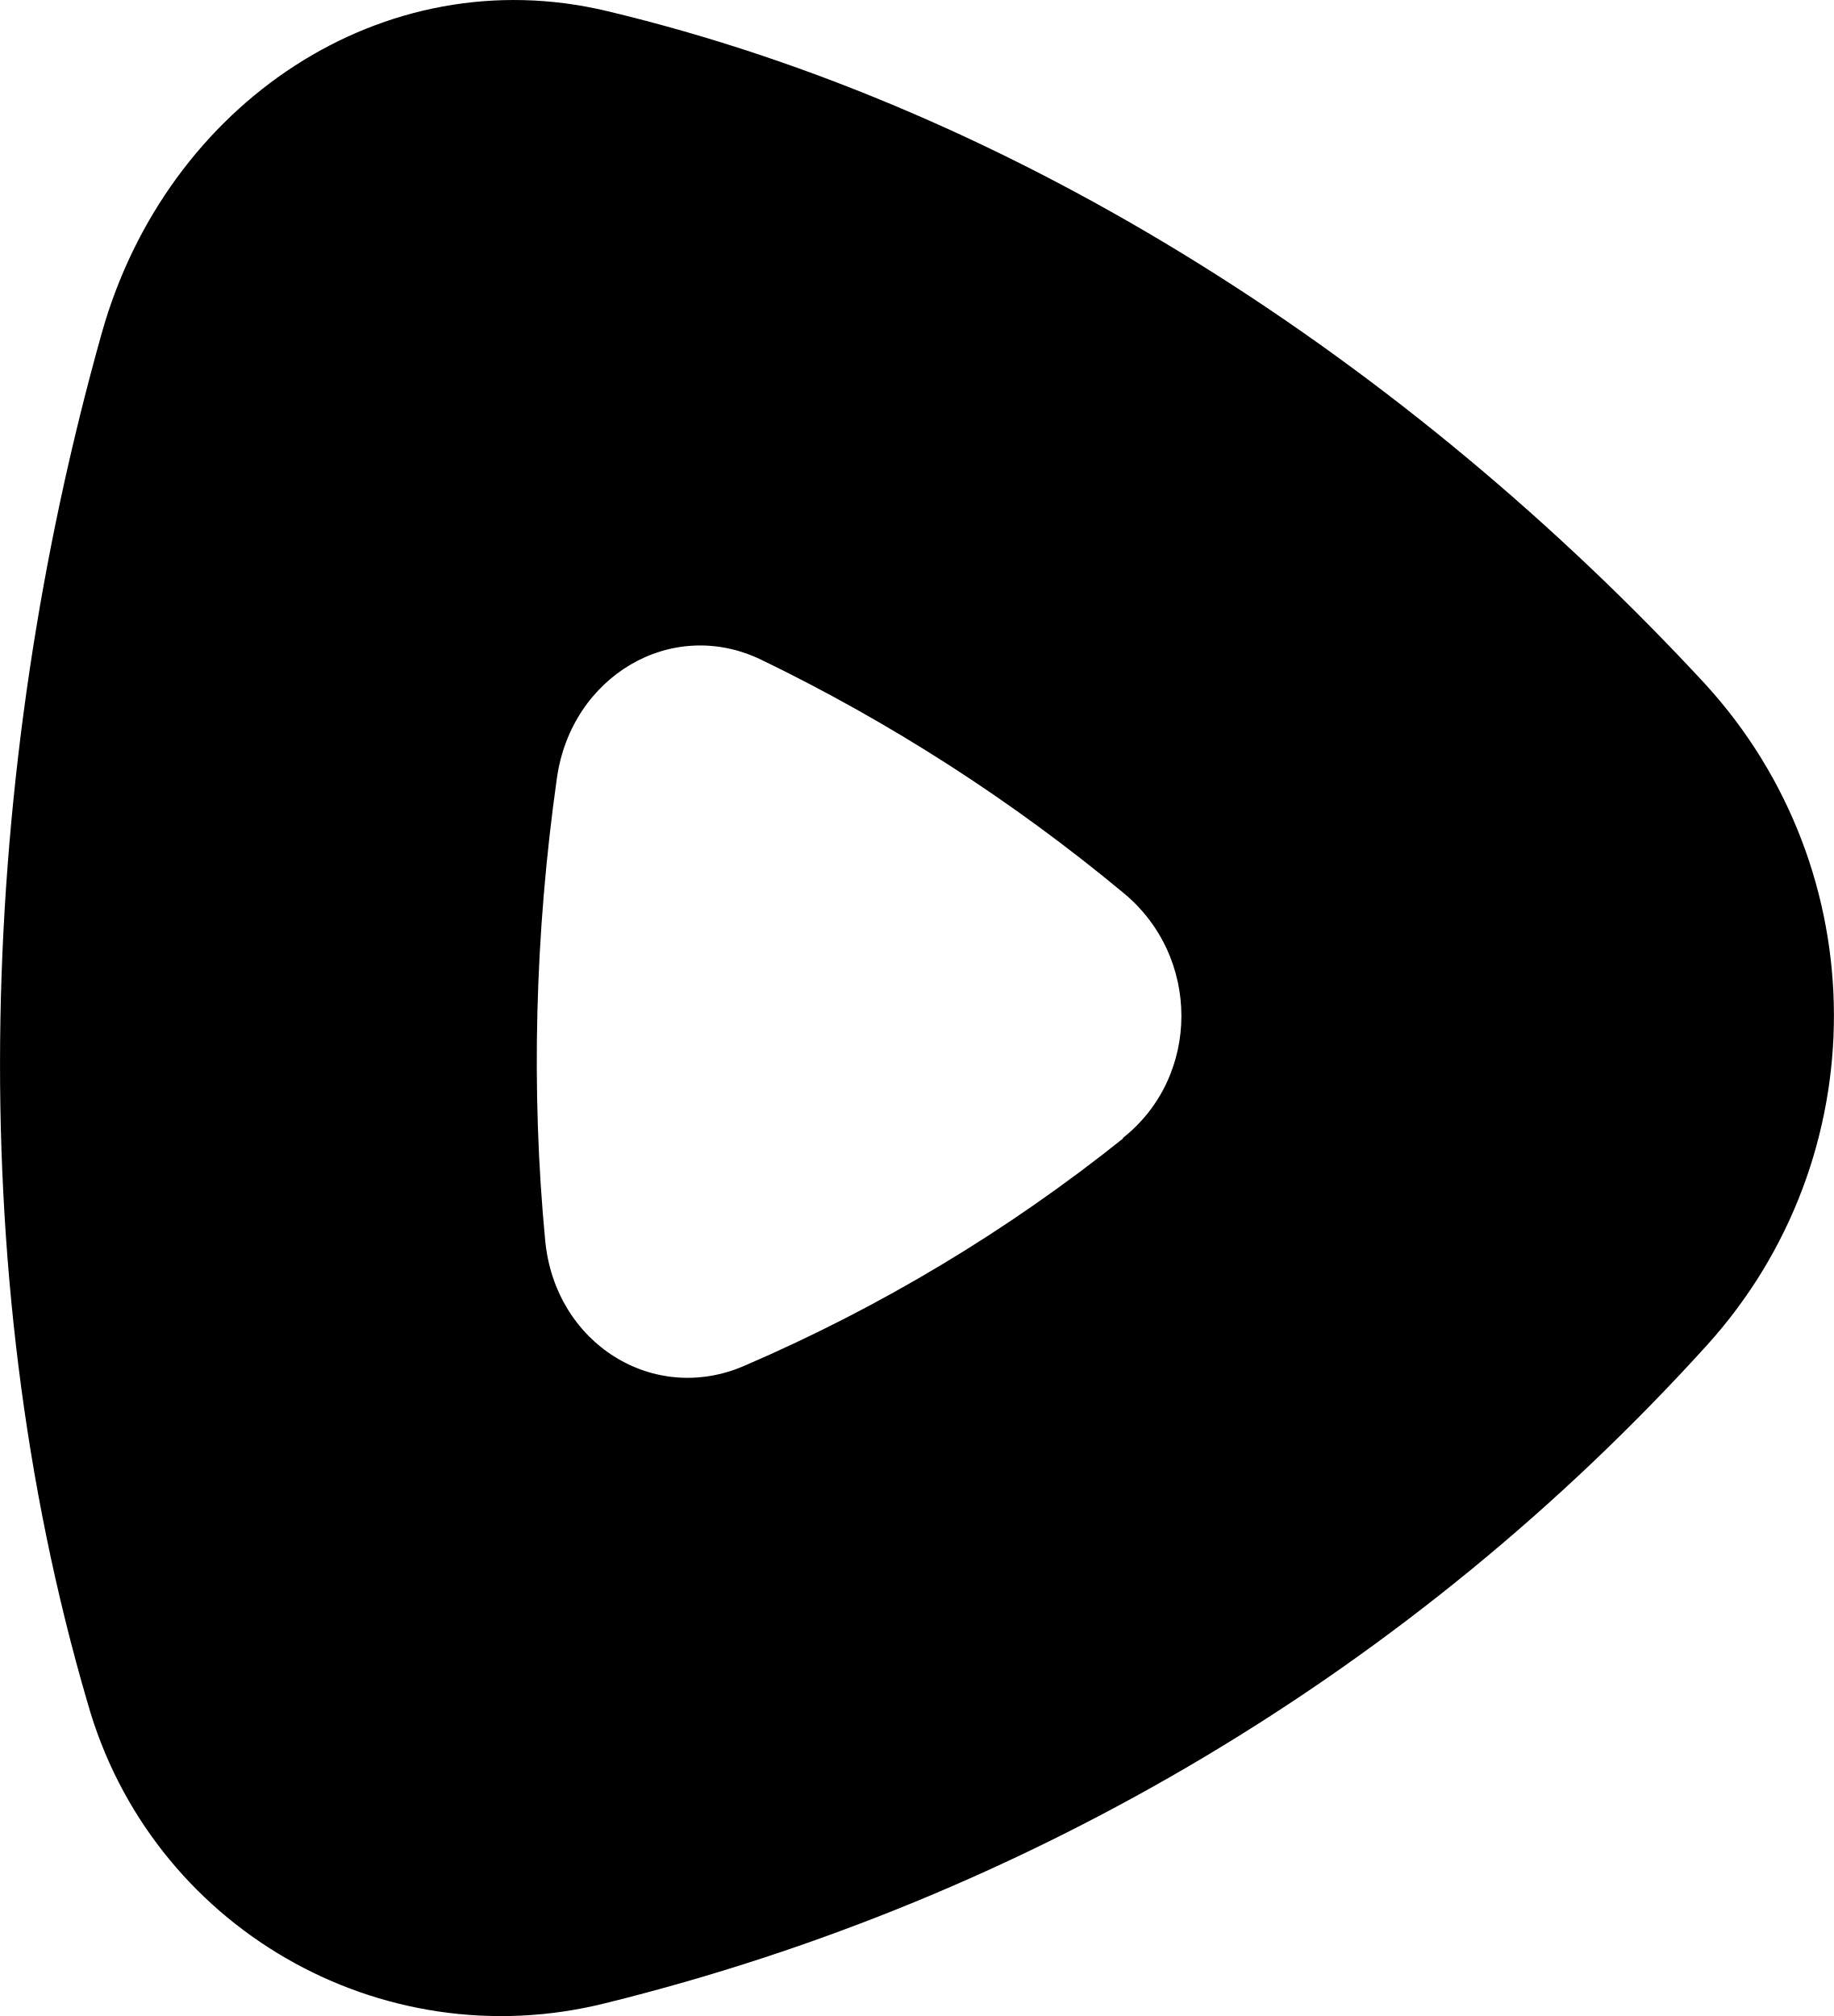
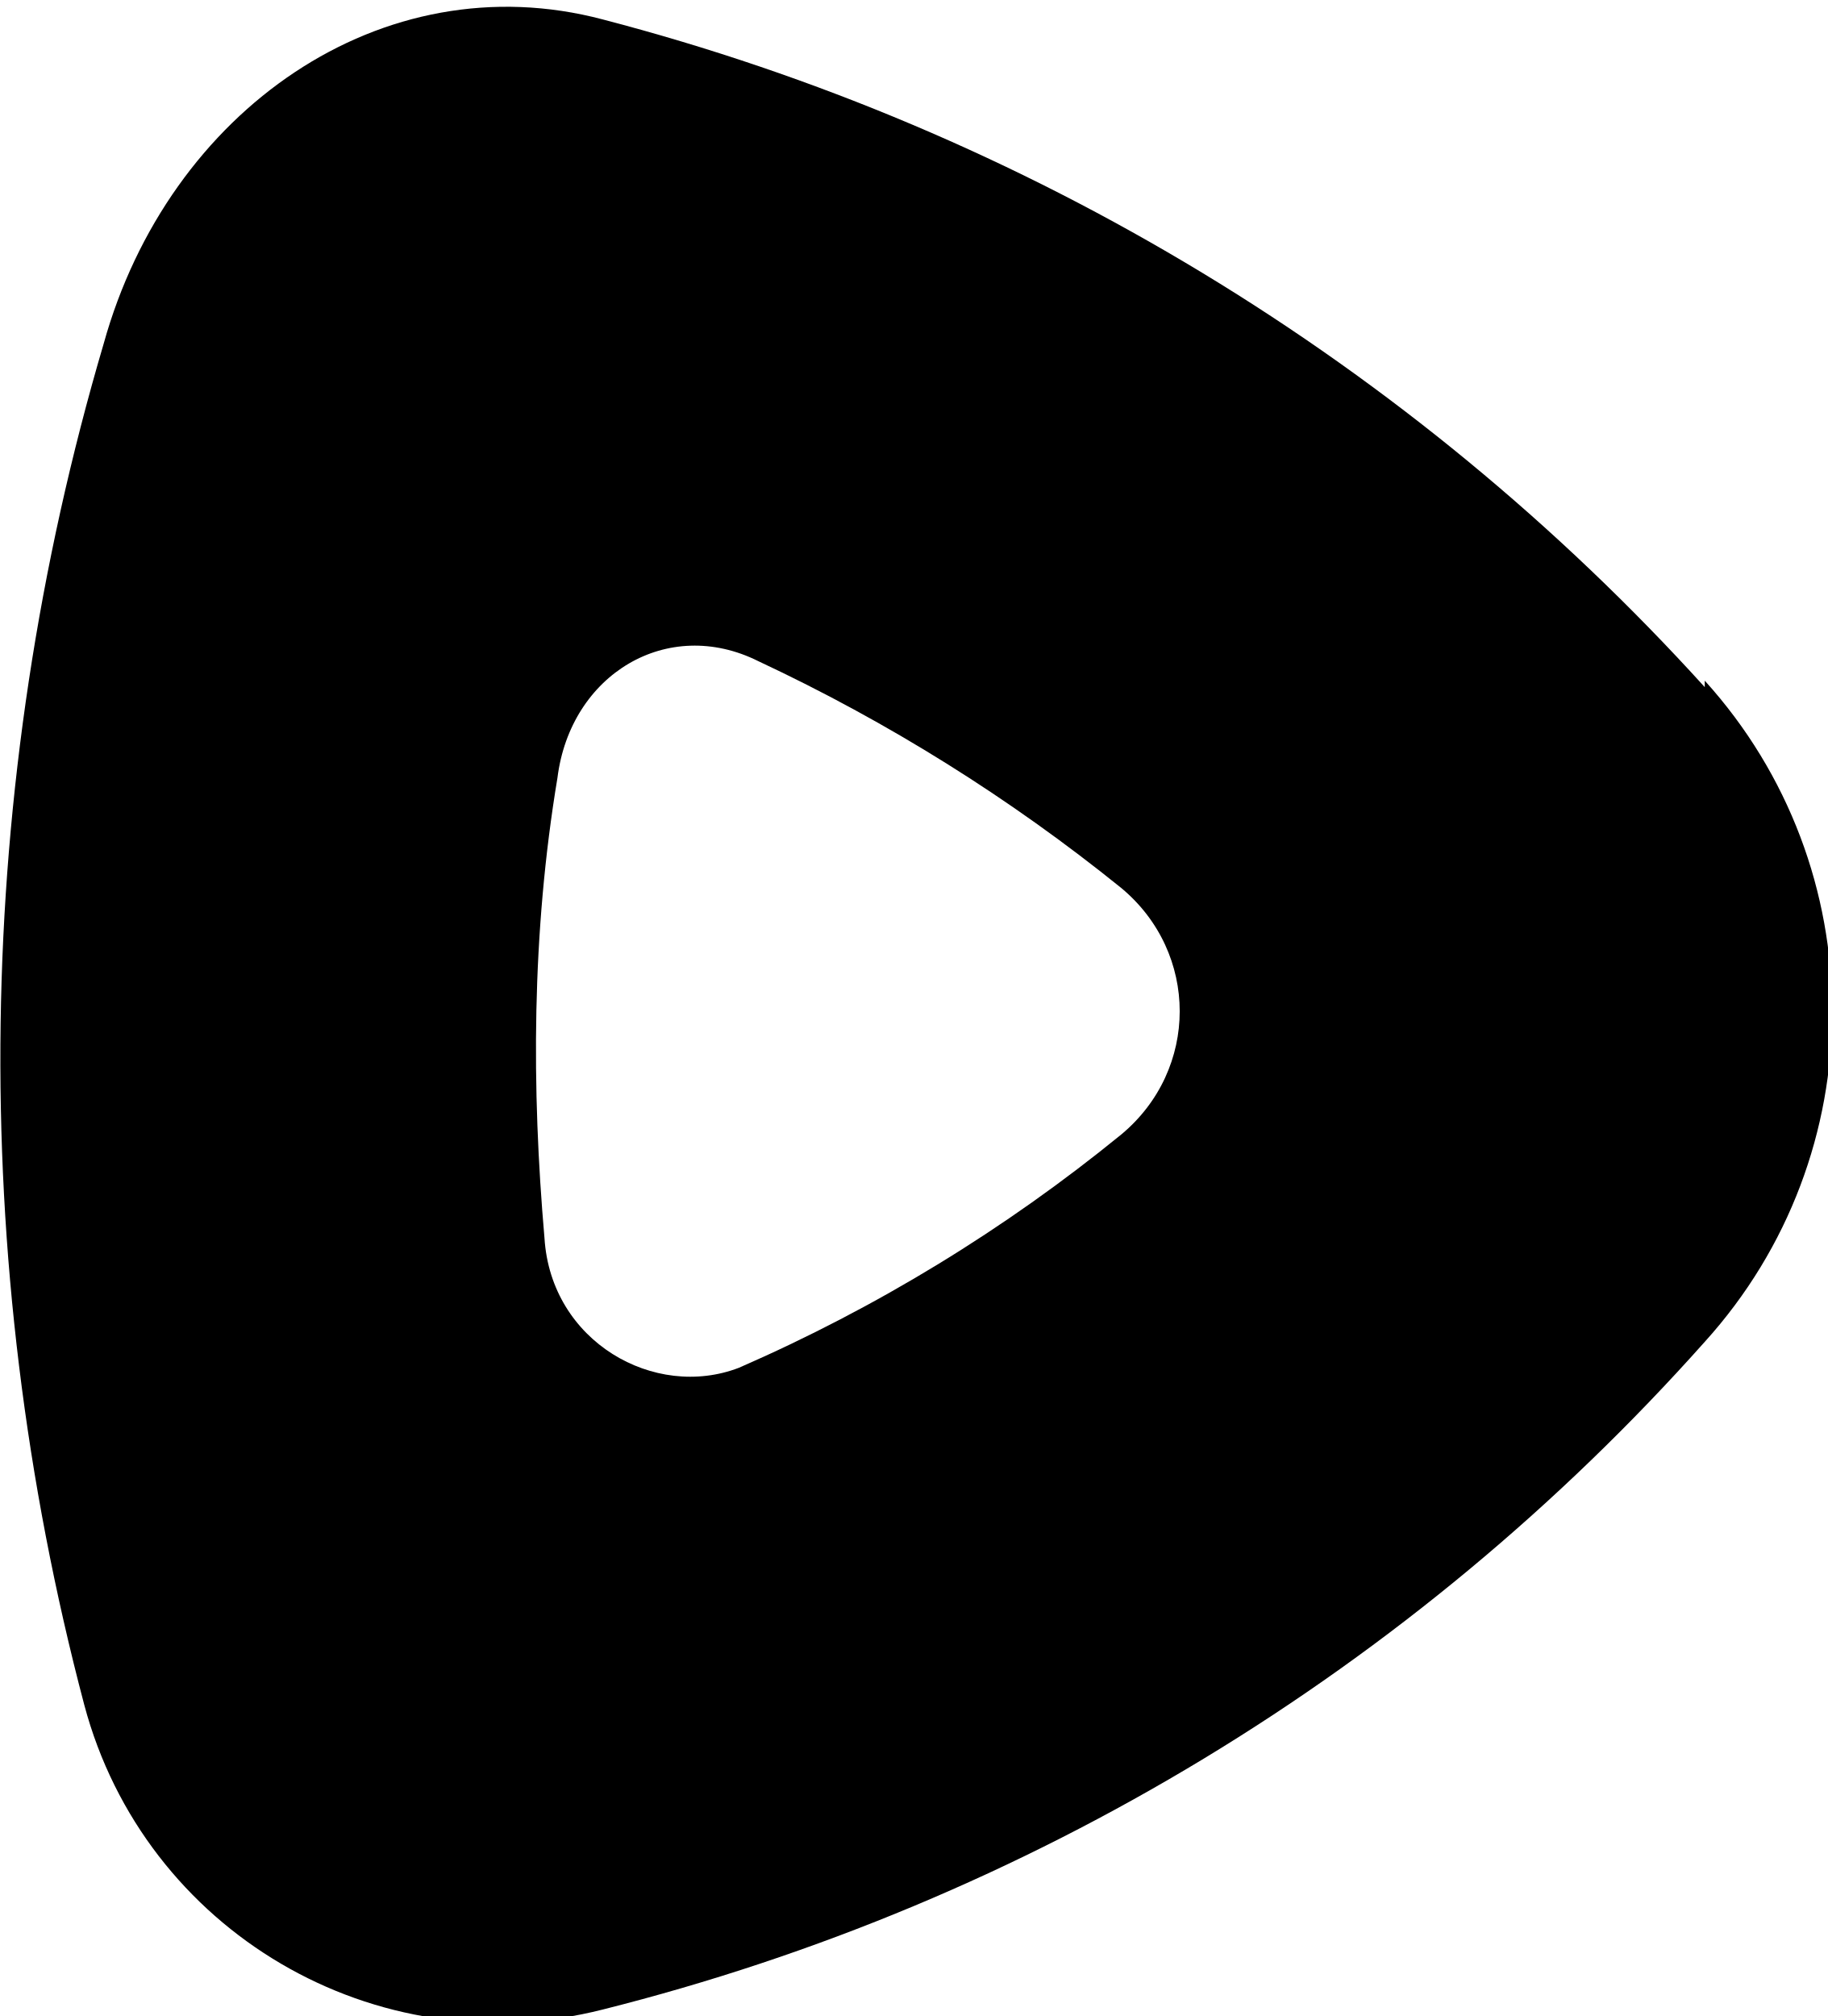
- <svg xmlns="http://www.w3.org/2000/svg" width="28.249" height="31.058" fill="none" version="1.1" id="svg26">
-   <defs id="defs30" />
-   <path d="m 17.298,17.53 c 1.2,-0.95 1.2,-2.8 0,-3.78 a 27.45,27.45 0 0 0 -5.58,-3.59 c -1.38,-0.66 -2.92,0.26 -3.14,1.83 -0.34,2.4 -0.4,4.82 -0.18,7.12 0.15,1.59 1.67,2.54 3.07,1.93 a 25.4,25.4 0 0 0 5.83,-3.5 z m 8.97,-6.99 a 7.57,7.57 0 0 1 0.02,10.19 33.84,33.84 0 0 1 -16.96,10.13 6.62,6.62 0 0 1 -7.98,-4.63 c -1.97,-6.73 -1.68,-14.34 0.22,-21.1 1,-3.55 4.34,-5.78 7.78,-4.96 C 15.718,1.69 21.698,5.6 26.268,10.54 Z" fill="#85c742" id="path24" style="fill:#000000" />
+ <svg xmlns="http://www.w3.org/2000/svg" width="28.2" height="31.1" fill="none">
+   <path fill="#85c742" d="M17.3 17.5c1.2-1 1.2-2.8 0-3.8a27.4 27.4 0 0 0-5.6-3.5c-1.4-.7-2.9.2-3.1 1.8-.4 2.4-.4 4.8-.2 7.1.1 1.6 1.7 2.5 3 2a25.4 25.4 0 0 0 5.9-3.6zm9-7a7.6 7.6 0 0 1 0 10.2A33.8 33.8 0 0 1 9.3 31a6.6 6.6 0 0 1-8-4.7 39 39 0 0 1 .3-21c1-3.6 4.3-5.9 7.7-5a34.8 34.8 0 0 1 17 10.3Z" style="fill:#000" />
</svg>
